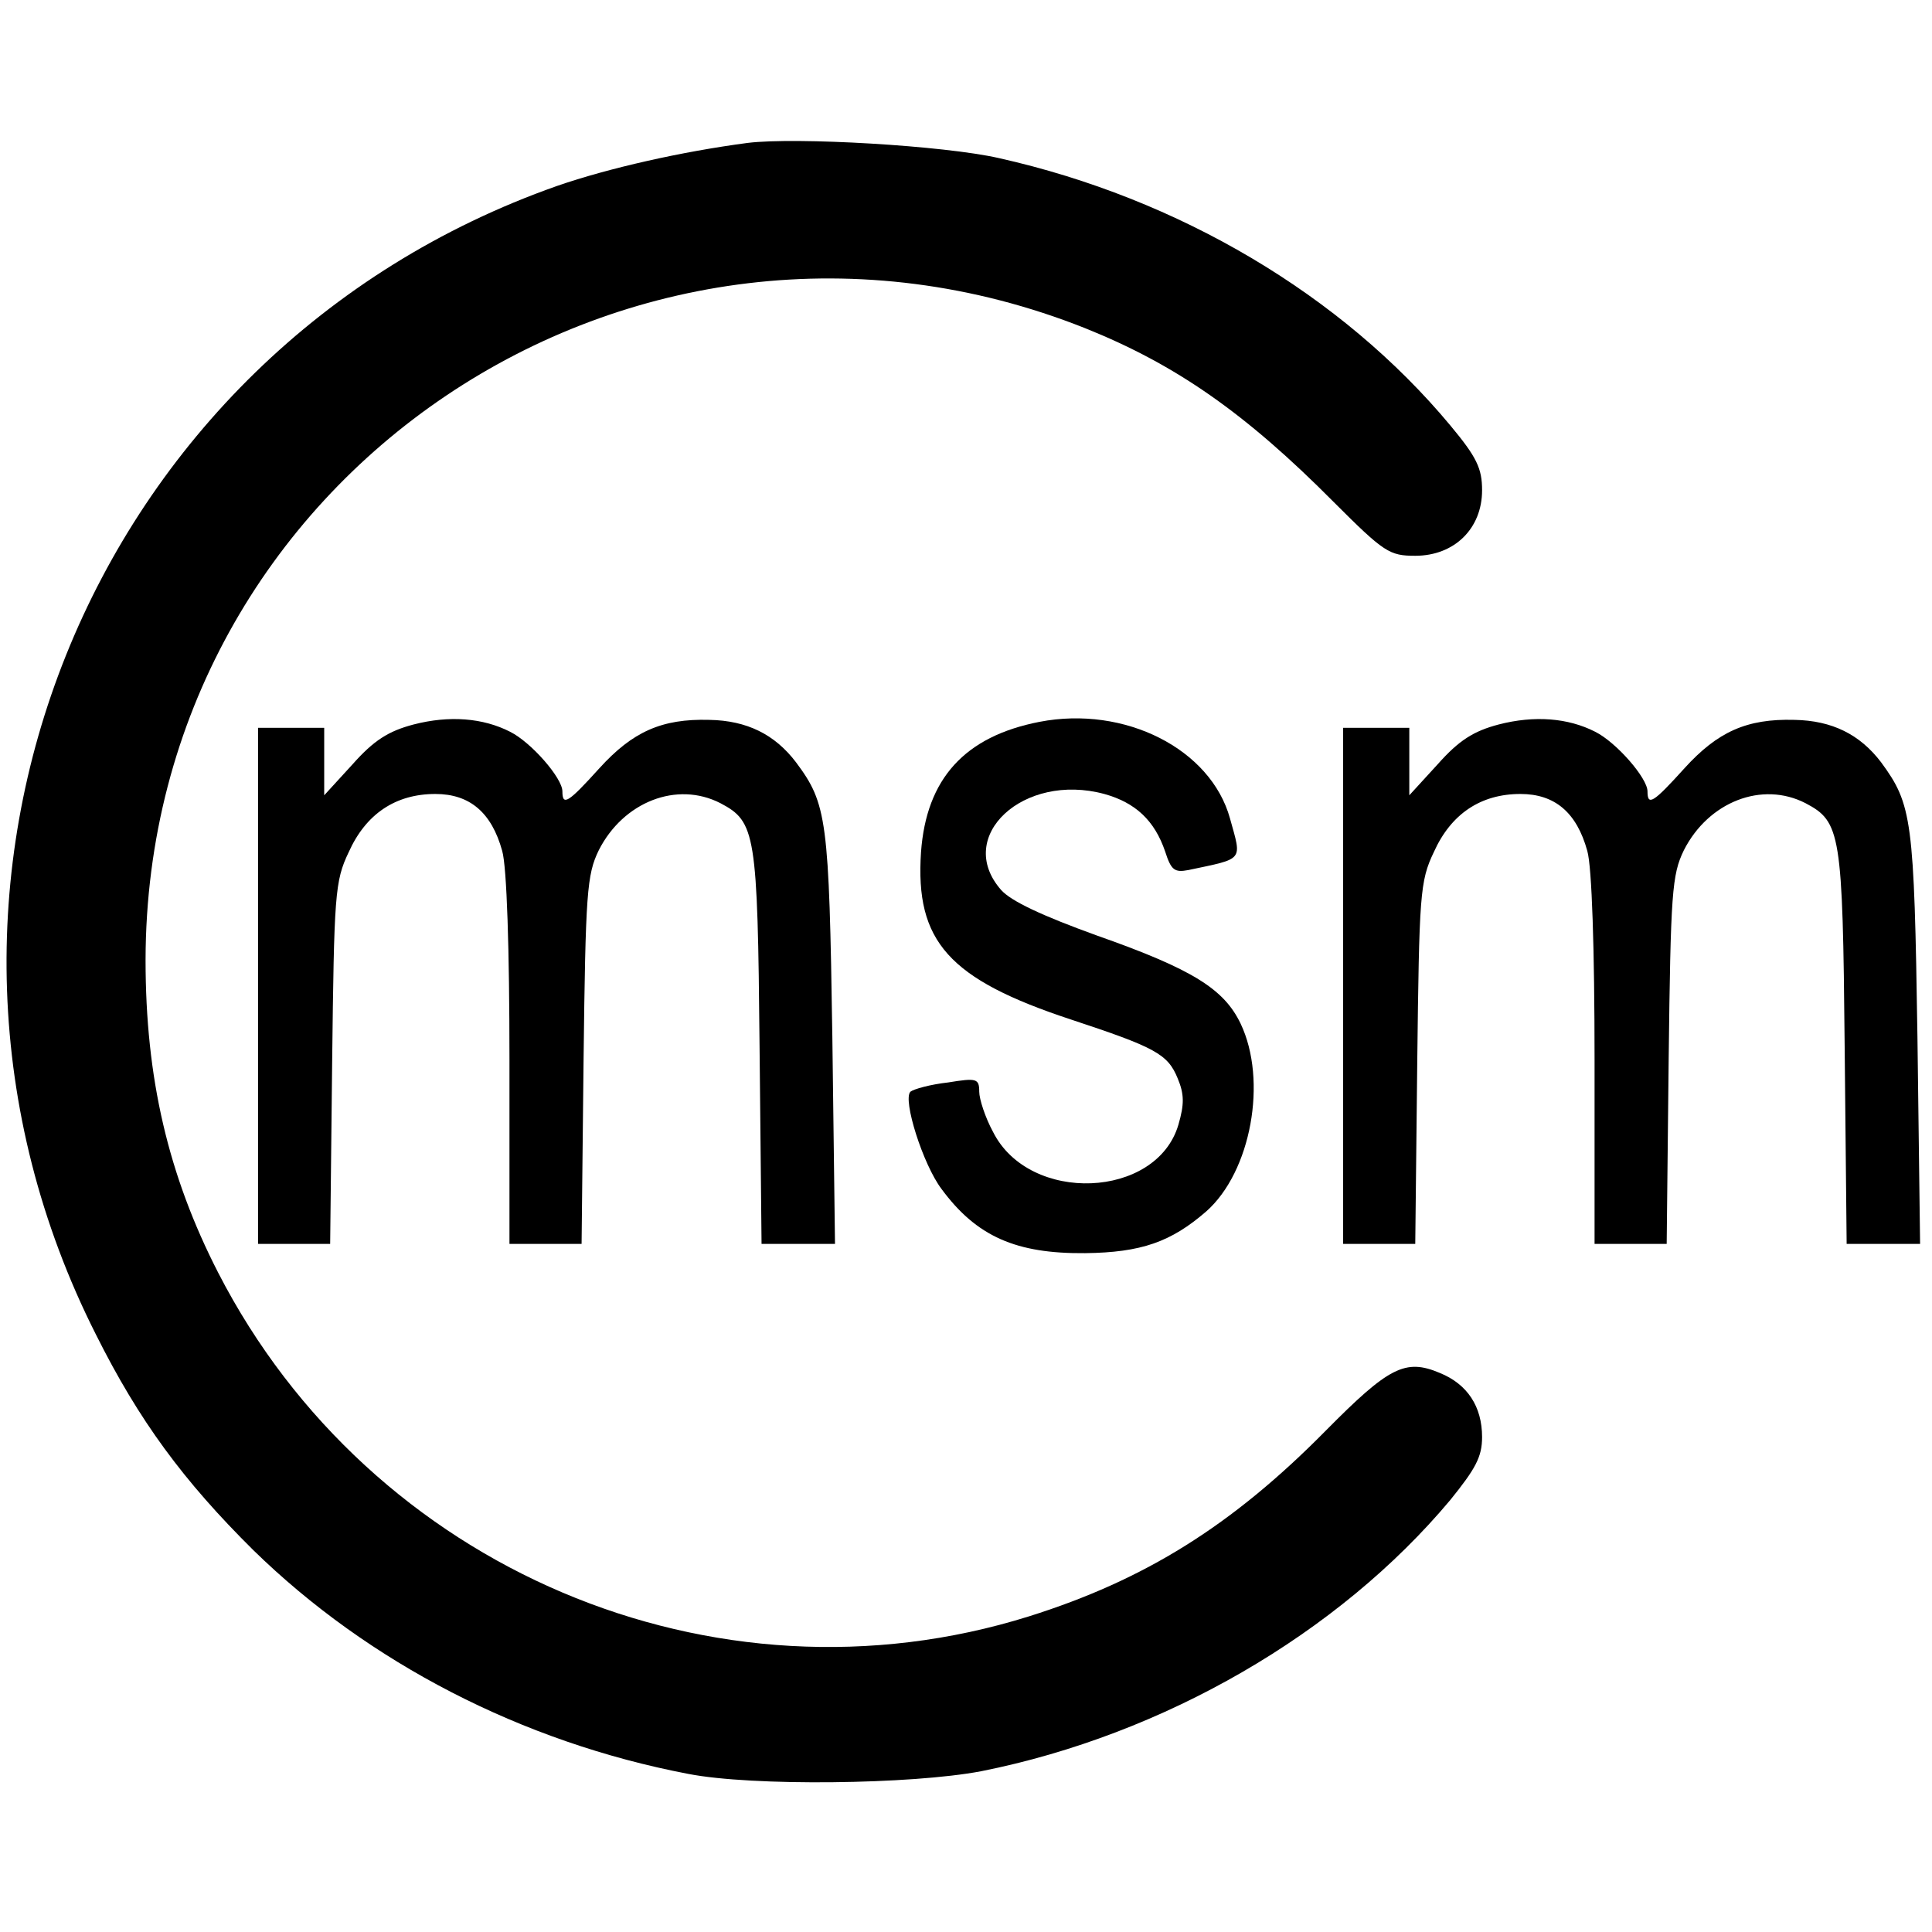
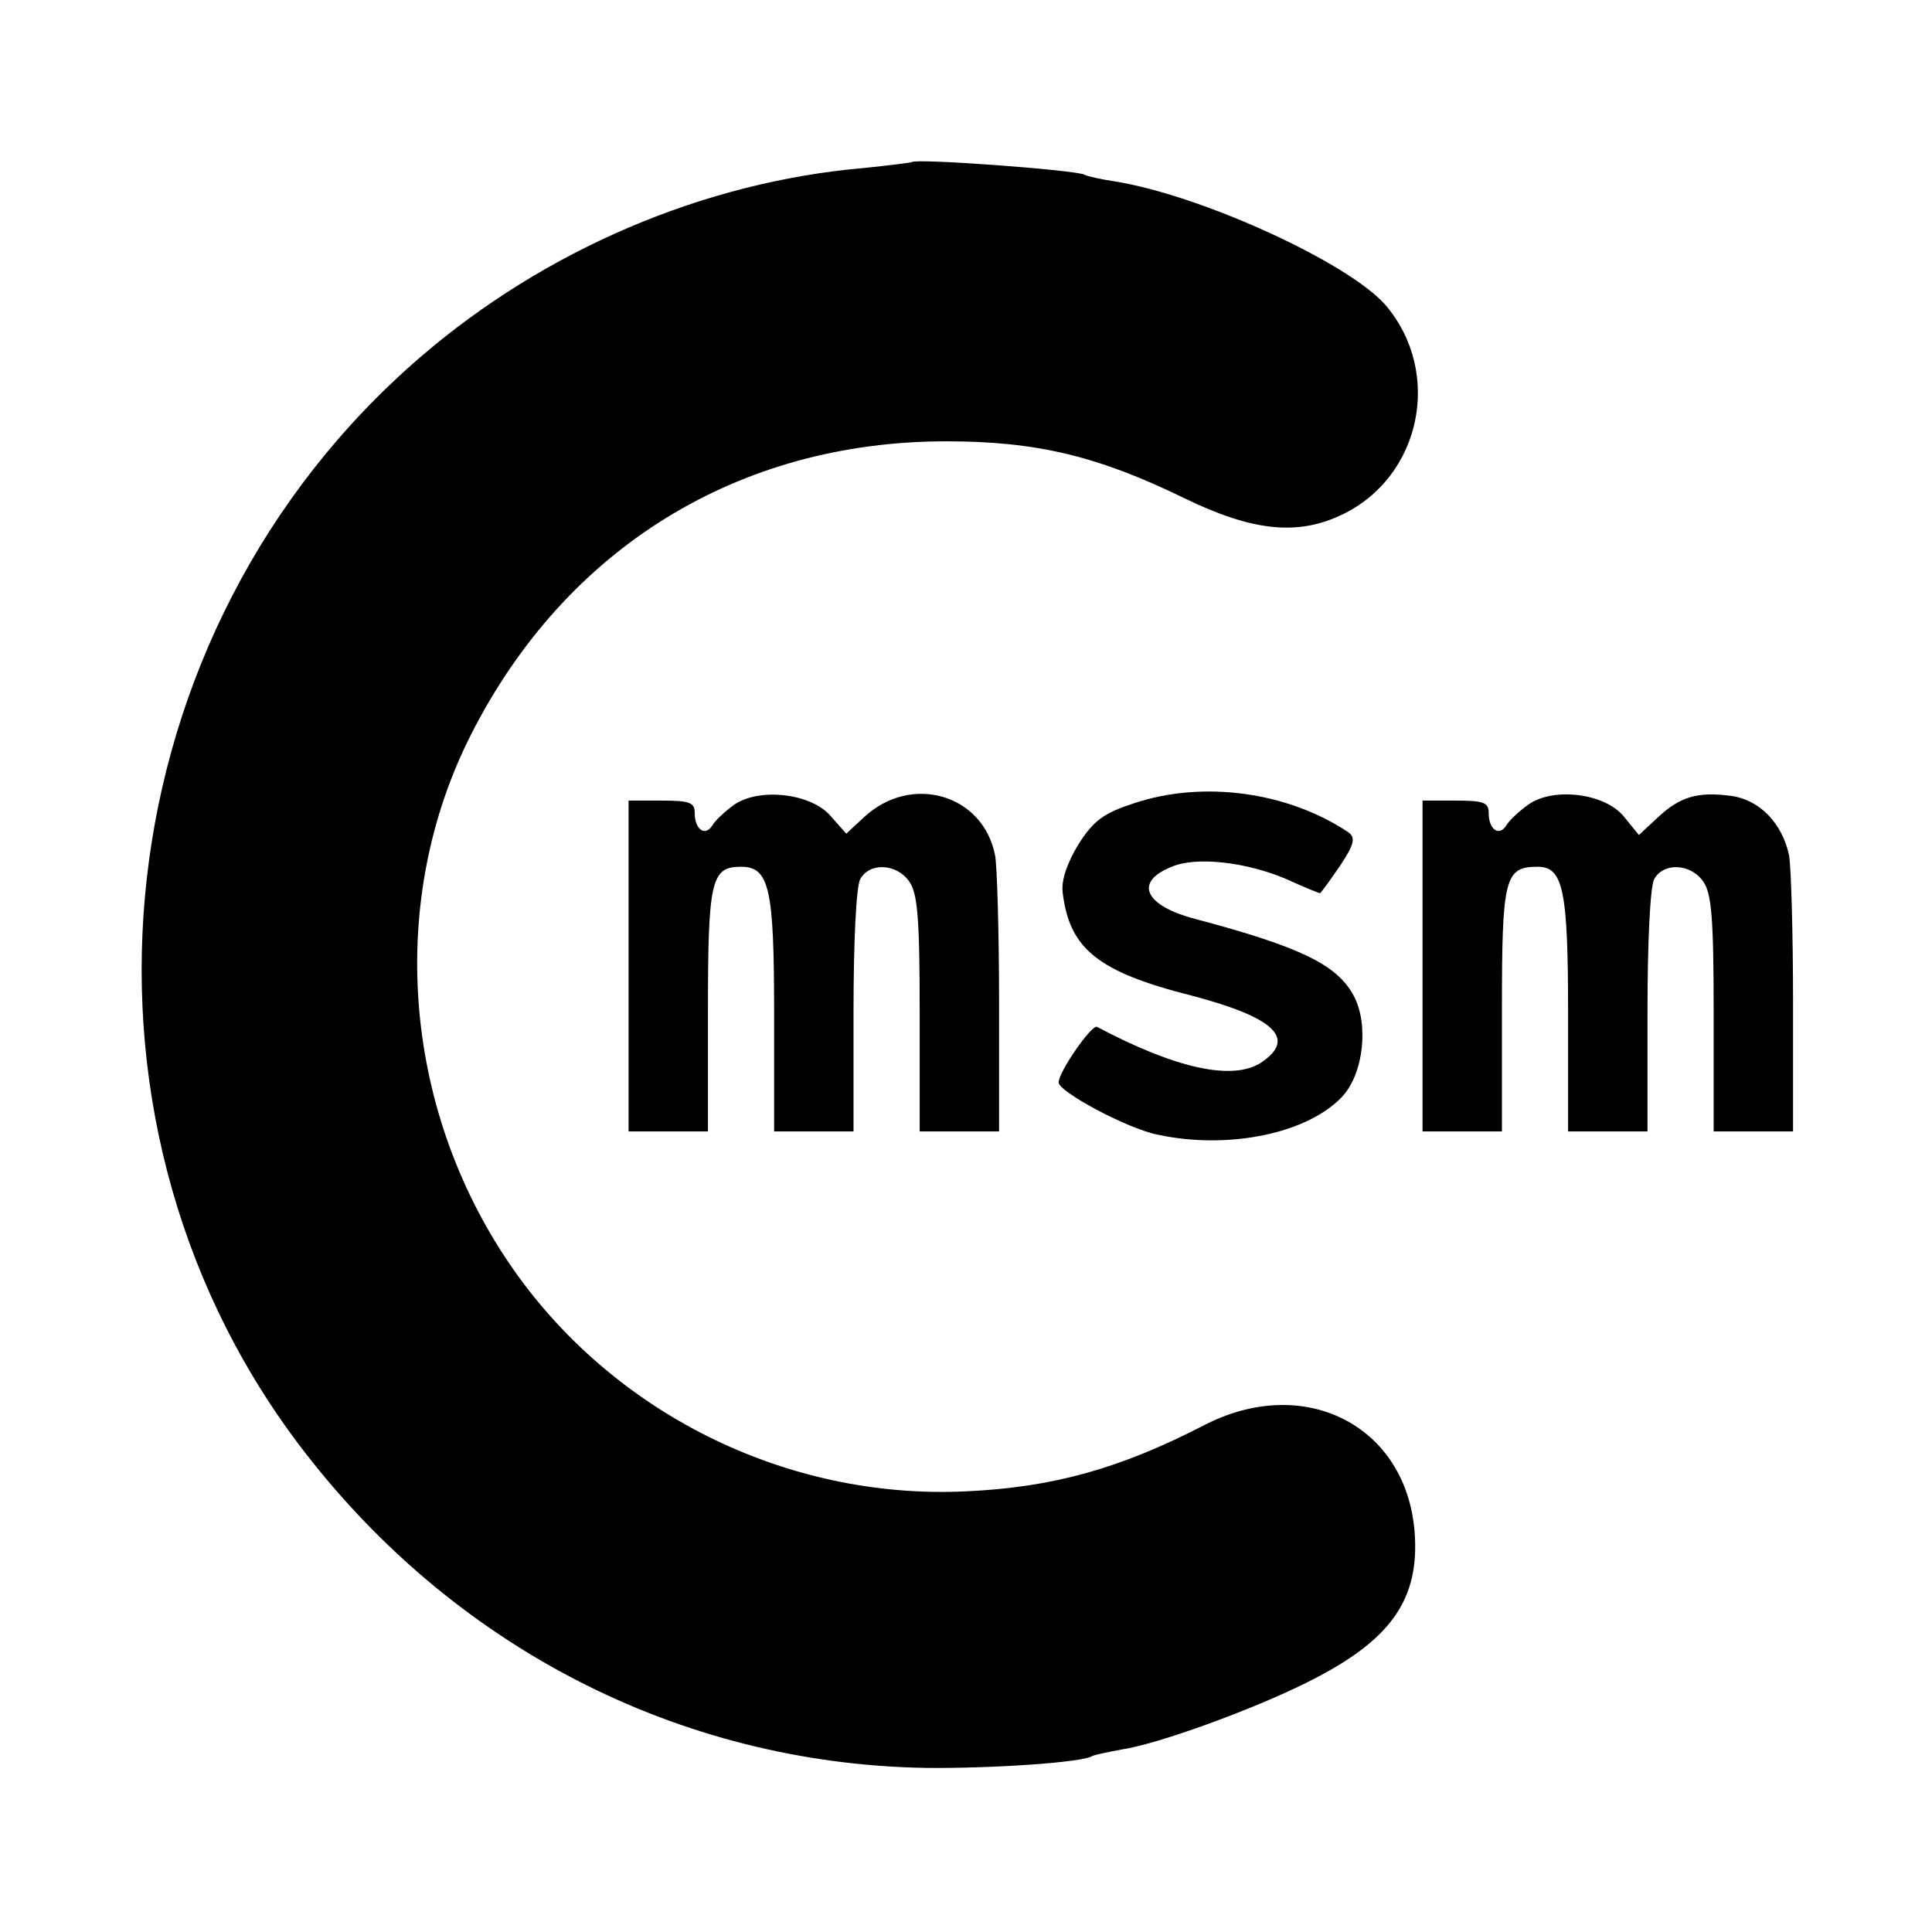
<svg xmlns="http://www.w3.org/2000/svg" version="1.0" width="292pt" height="292pt" viewBox="0 0 292 292" preserveAspectRatio="xMidYMid meet">
  <g transform="translate(0,292) scale(0.1,-0.1)" fill="#000000" stroke="none">
-     <path d="M1130 2704 c-99 -13 -210 -38 -288 -65 -710 -250 -1037 -1063 -697 -1736 65 -130 132 -221 238 -326 174 -170 406 -290 657 -338 97 -19 338 -16 443 4 276 55 540 208 709 410 38 47 48 65 48 95 0 46 -22 80 -64 97 -52 22 -77 9 -172 -87 -142 -144 -274 -226 -449 -281 -476 -149 -995 72 -1225 519 -76 148 -110 295 -110 473 1 731 738 1226 1420 955 137 -55 242 -128 376 -263 76 -76 84 -81 123 -81 59 0 101 41 101 99 0 33 -8 50 -48 98 -164 197 -410 343 -682 404 -83 19 -307 32 -380 23z" />
-     <path d="M625 1825 c-38 -10 -60 -24 -92 -60 l-43 -47 0 51 0 51 -50 0 -50 0 0 -390 0 -390 54 0 55 0 3 273 c3 255 4 275 25 319 26 58 71 88 131 88 52 0 85 -28 101 -86 7 -24 11 -149 11 -316 l0 -278 54 0 55 0 3 278 c3 253 5 280 23 317 37 73 118 105 184 71 53 -28 56 -45 59 -368 l3 -298 56 0 55 0 -4 313 c-5 329 -8 352 -55 415 -32 42 -74 63 -131 64 -72 2 -116 -18 -166 -73 -47 -52 -56 -58 -56 -35 0 20 -47 74 -79 90 -41 21 -92 25 -146 11z" />
-     <path d="M1571 1829 c-113 -22 -171 -86 -179 -197 -9 -135 42 -192 227 -253 127 -42 146 -52 161 -89 10 -24 10 -39 1 -70 -33 -112 -225 -120 -280 -11 -12 22 -21 50 -21 61 0 20 -4 21 -47 14 -27 -3 -52 -10 -57 -14 -12 -12 19 -110 47 -147 53 -72 113 -98 217 -97 85 1 130 17 183 63 68 60 93 198 52 284 -25 52 -72 82 -217 133 -83 30 -130 52 -145 69 -71 81 34 178 156 145 47 -13 76 -40 92 -87 9 -28 14 -32 35 -28 85 18 81 13 63 78 -29 105 -159 171 -288 146z" />
-     <path d="M2265 1825 c-38 -10 -60 -24 -92 -60 l-43 -47 0 51 0 51 -50 0 -50 0 0 -390 0 -390 54 0 55 0 3 273 c3 255 4 275 25 319 26 58 71 88 131 88 52 0 85 -28 101 -86 7 -24 11 -149 11 -316 l0 -278 54 0 55 0 3 278 c3 253 5 280 23 317 37 73 118 105 184 71 53 -28 56 -45 59 -368 l3 -298 56 0 55 0 -4 313 c-5 329 -8 351 -55 415 -32 42 -74 63 -131 64 -72 2 -116 -18 -166 -73 -47 -52 -56 -58 -56 -35 0 20 -47 74 -79 90 -41 21 -92 25 -146 11z" />
+     <path d="M1378 2675 c-2 -1 -34 -5 -73 -9 -242 -21 -482 -124 -670 -286 -479 -413 -561 -1140 -185 -1641 230 -306 575 -485 950 -491 97 -1 236 8 251 18 4 2 24 6 45 10 54 8 197 60 279 101 127 63 171 125 163 228 -13 161 -167 239 -318 161 -128 -66 -229 -94 -360 -100 -272 -13 -537 119 -690 344 -162 238 -185 550 -58 800 143 282 404 443 718 443 136 0 229 -22 360 -86 103 -50 171 -57 238 -25 120 57 153 215 66 317 -56 64 -278 166 -410 187 -21 3 -42 8 -45 10 -13 7 -254 25 -261 19z" />
+     <path d="M1714 1706 c-46 -15 -61 -26 -84 -62 -17 -28 -26 -54 -24 -72 10 -86 53 -121 196 -157 125 -33 158 -65 104 -101 -43 -28 -129 -9 -248 54 -8 4 -58 -68 -58 -84 0 -14 104 -70 150 -79 107 -23 227 2 279 58 32 35 40 109 17 152 -25 47 -81 74 -239 116 -77 20 -94 56 -36 79 37 16 114 7 174 -19 26 -12 49 -21 50 -21 1 0 15 19 30 41 22 33 24 43 13 51 -91 61 -219 79 -324 44z" />
+     <path d="M1110 1704 c-14 -10 -29 -24 -33 -31 -11 -18 -27 -7 -27 18 0 16 -7 19 -50 19 l-50 0 0 -250 0 -250 60 0 60 0 0 184 c0 196 5 216 50 216 43 0 50 -33 50 -222 l0 -178 60 0 60 0 0 181 c0 105 4 188 10 200 14 26 55 24 74 -3 13 -18 16 -56 16 -200 l0 -178 60 0 60 0 0 194 c0 106 -3 207 -6 223 -18 93 -127 124 -198 58 l-27 -25 -23 26 c-29 35 -108 44 -146 18z" />
+     <path d="M2310 1704 c-14 -10 -29 -24 -33 -31 -11 -18 -27 -7 -27 18 0 16 -7 19 -50 19 l-50 0 0 -250 0 -250 60 0 60 0 0 184 c0 199 4 216 54 216 39 0 46 -36 46 -225 l0 -175 60 0 60 0 0 181 c0 105 4 188 10 200 14 26 55 24 74 -3 13 -18 16 -56 16 -200 l0 -178 60 0 60 0 0 194 c0 106 -3 207 -6 223 -10 48 -44 84 -87 90 -51 7 -78 -1 -112 -33 l-28 -26 -22 27 c-28 36 -107 46 -145 19z" />
  </g>
</svg>
